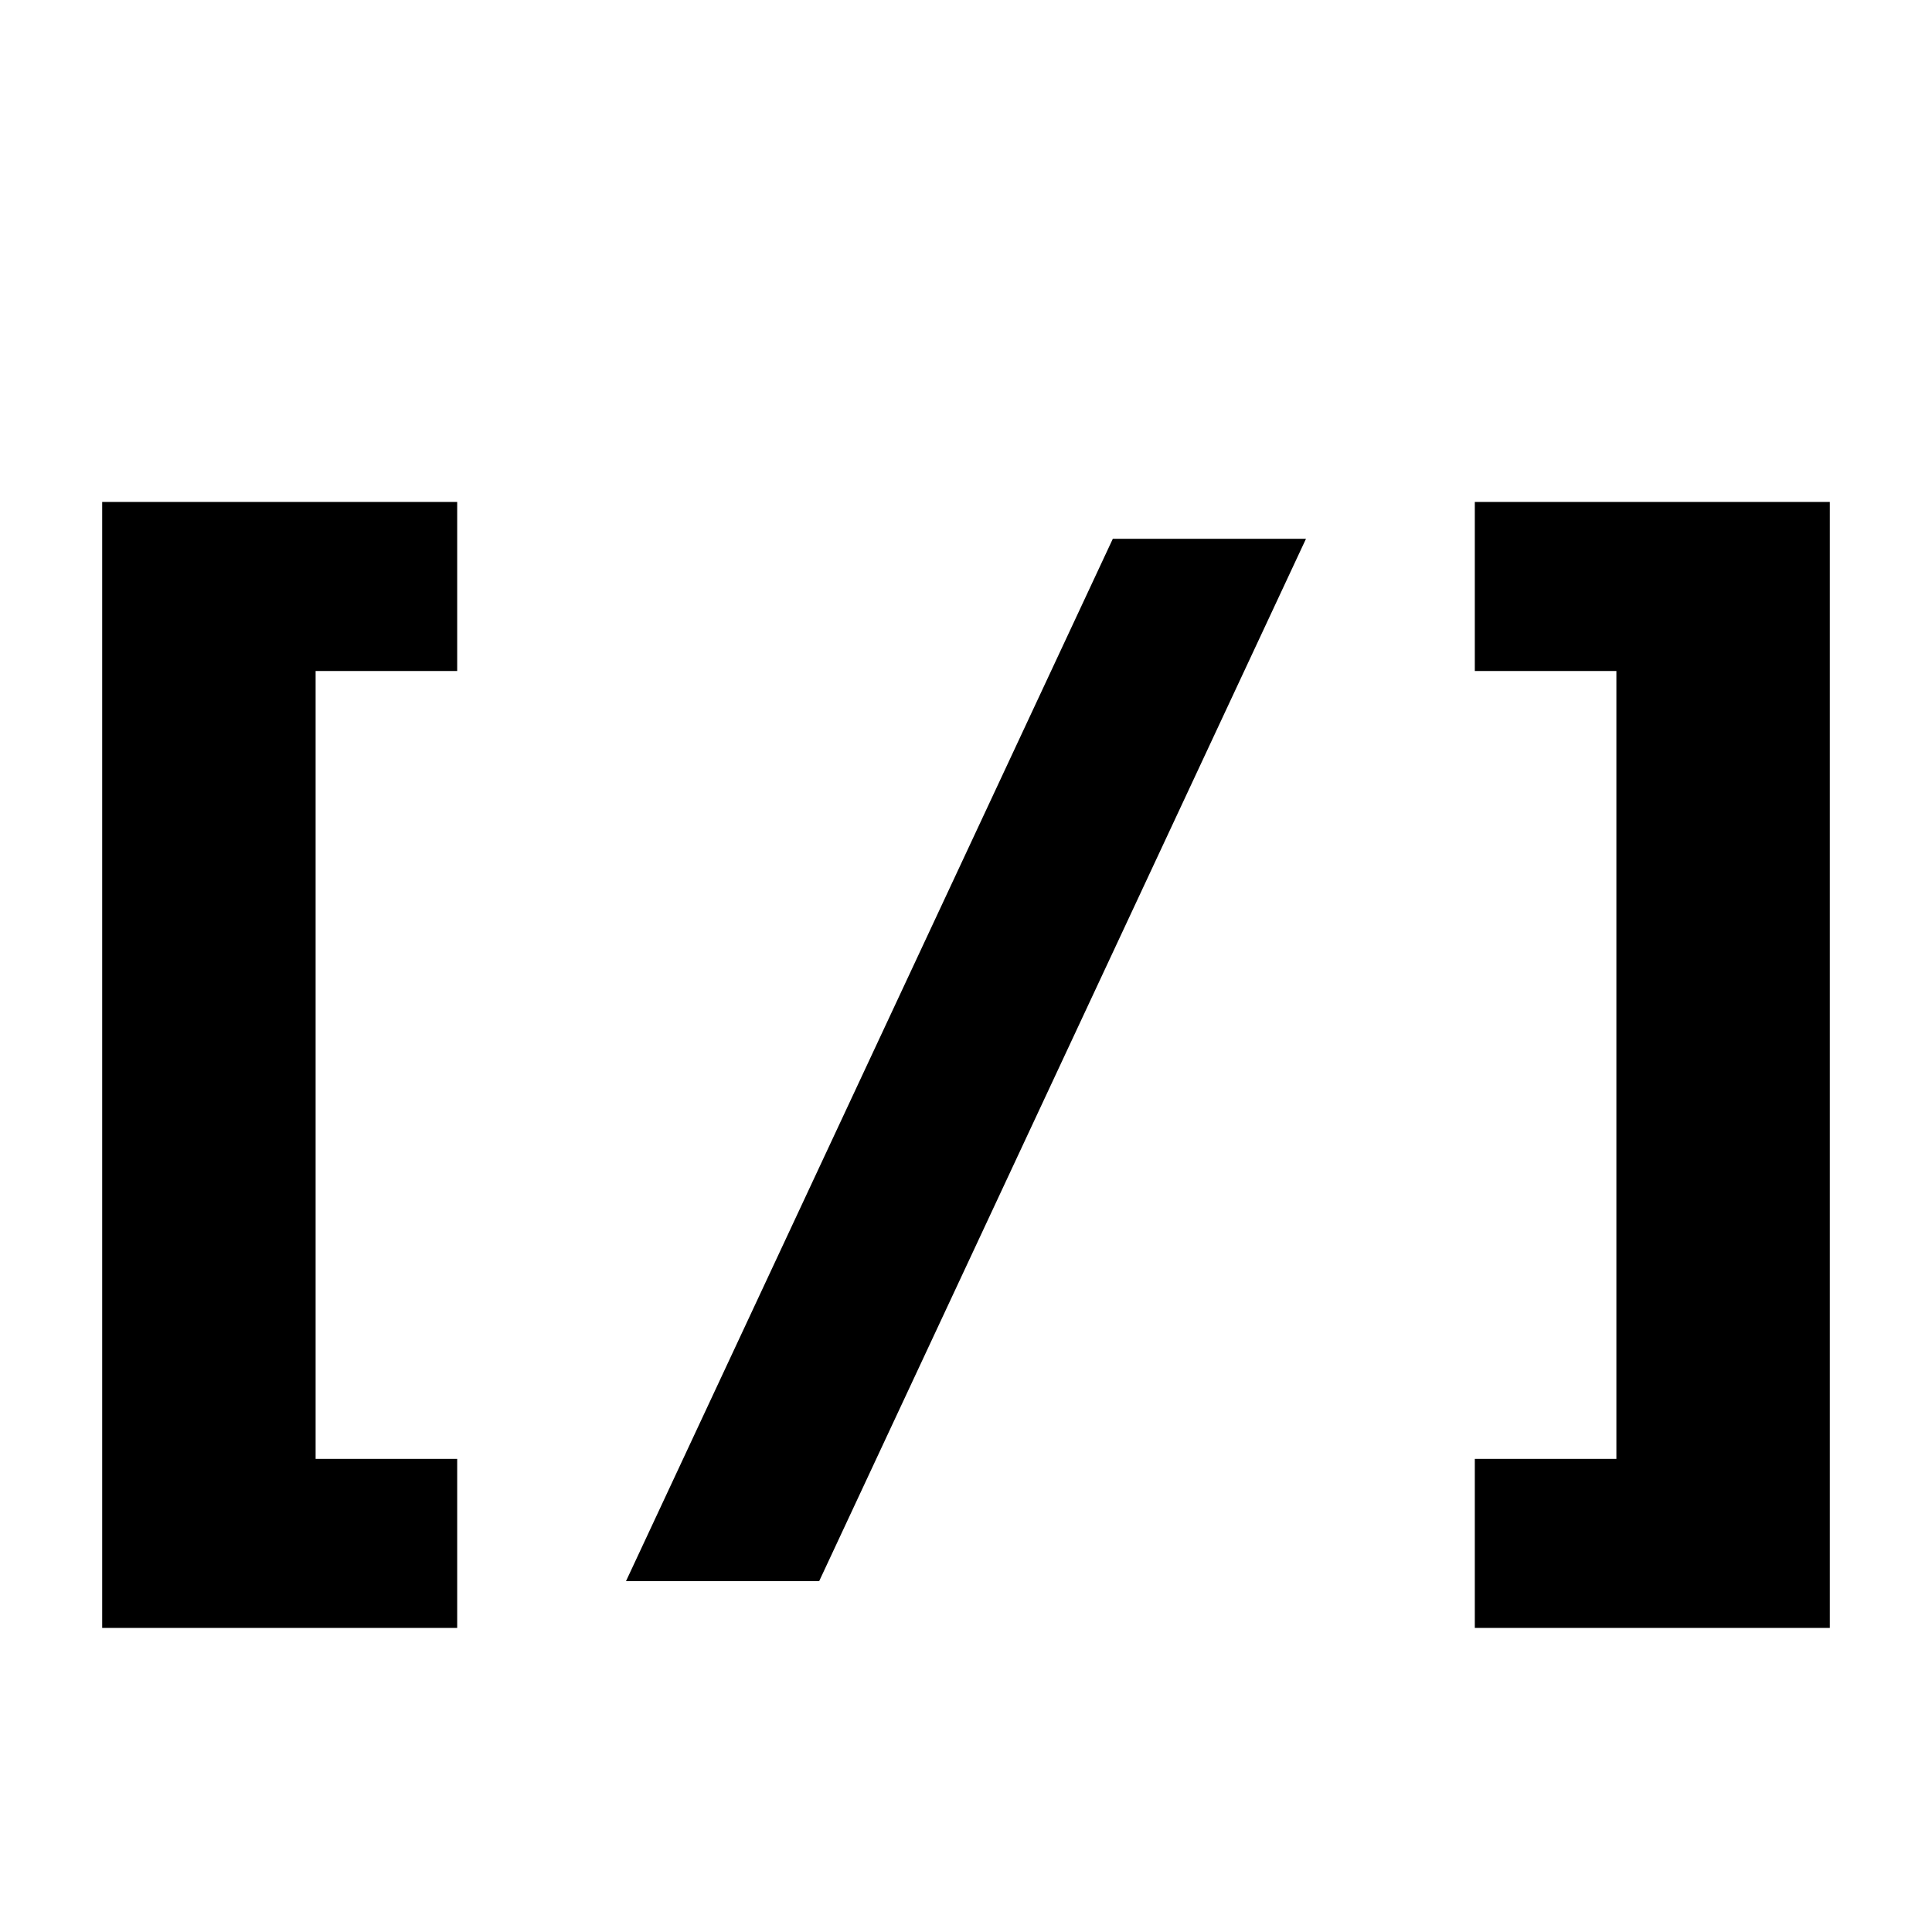
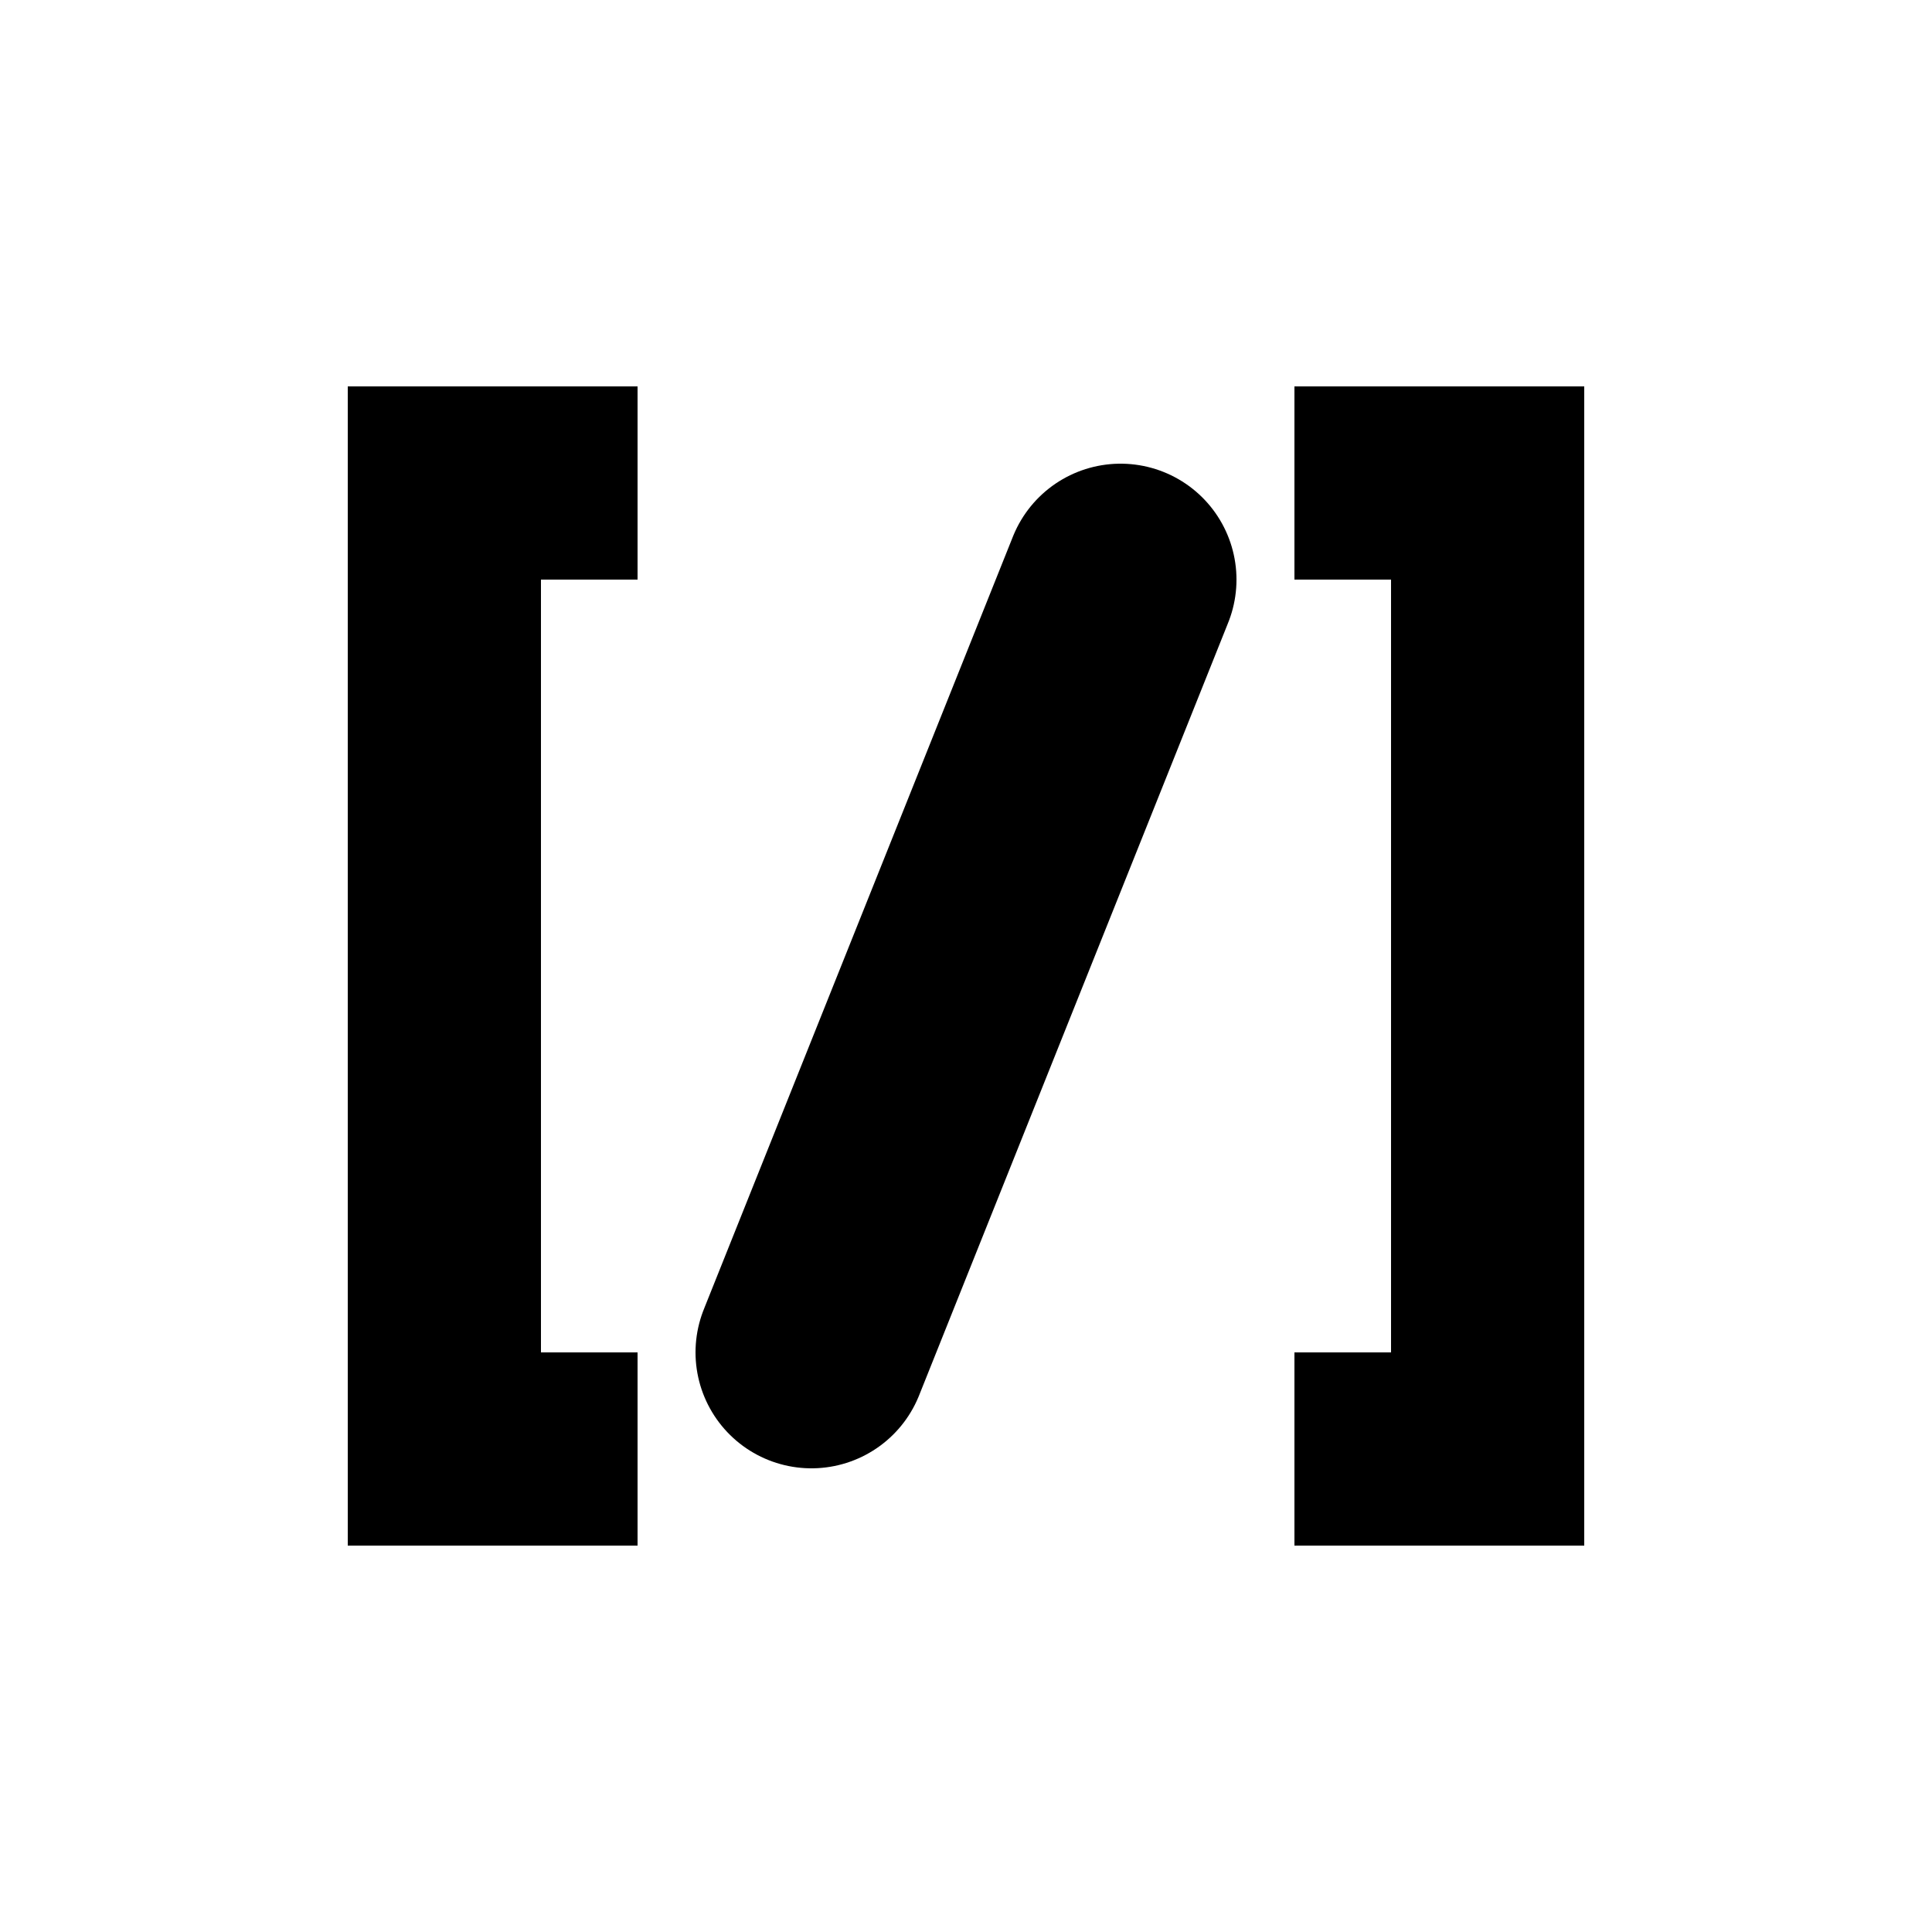
<svg xmlns="http://www.w3.org/2000/svg" width="16" height="16" viewBox="0 0 100 100">
-   <g transform="translate(0, 2)">
-     <text x="50" y="55" font-family="ui-monospace, SFMono-Regular, Menlo, Monaco, Consolas, monospace" font-weight="900" font-size="62" fill="currentColor" stroke="currentColor" stroke-width="3" text-anchor="middle" dominant-baseline="middle" letter-spacing="0">[/]</text>
+   <g fill="currentColor">
+     <path d="M18 20 H33 V30 H28 V70 H33 V80 H18 Z" />
+     <path d="M67 20 H82 V80 H67 V70 H72 V30 H67 Z" />
  </g>
+   <line x1="42" y1="70" x2="58" y2="30" stroke="currentColor" stroke-width="12" stroke-linecap="round" />
</svg>
